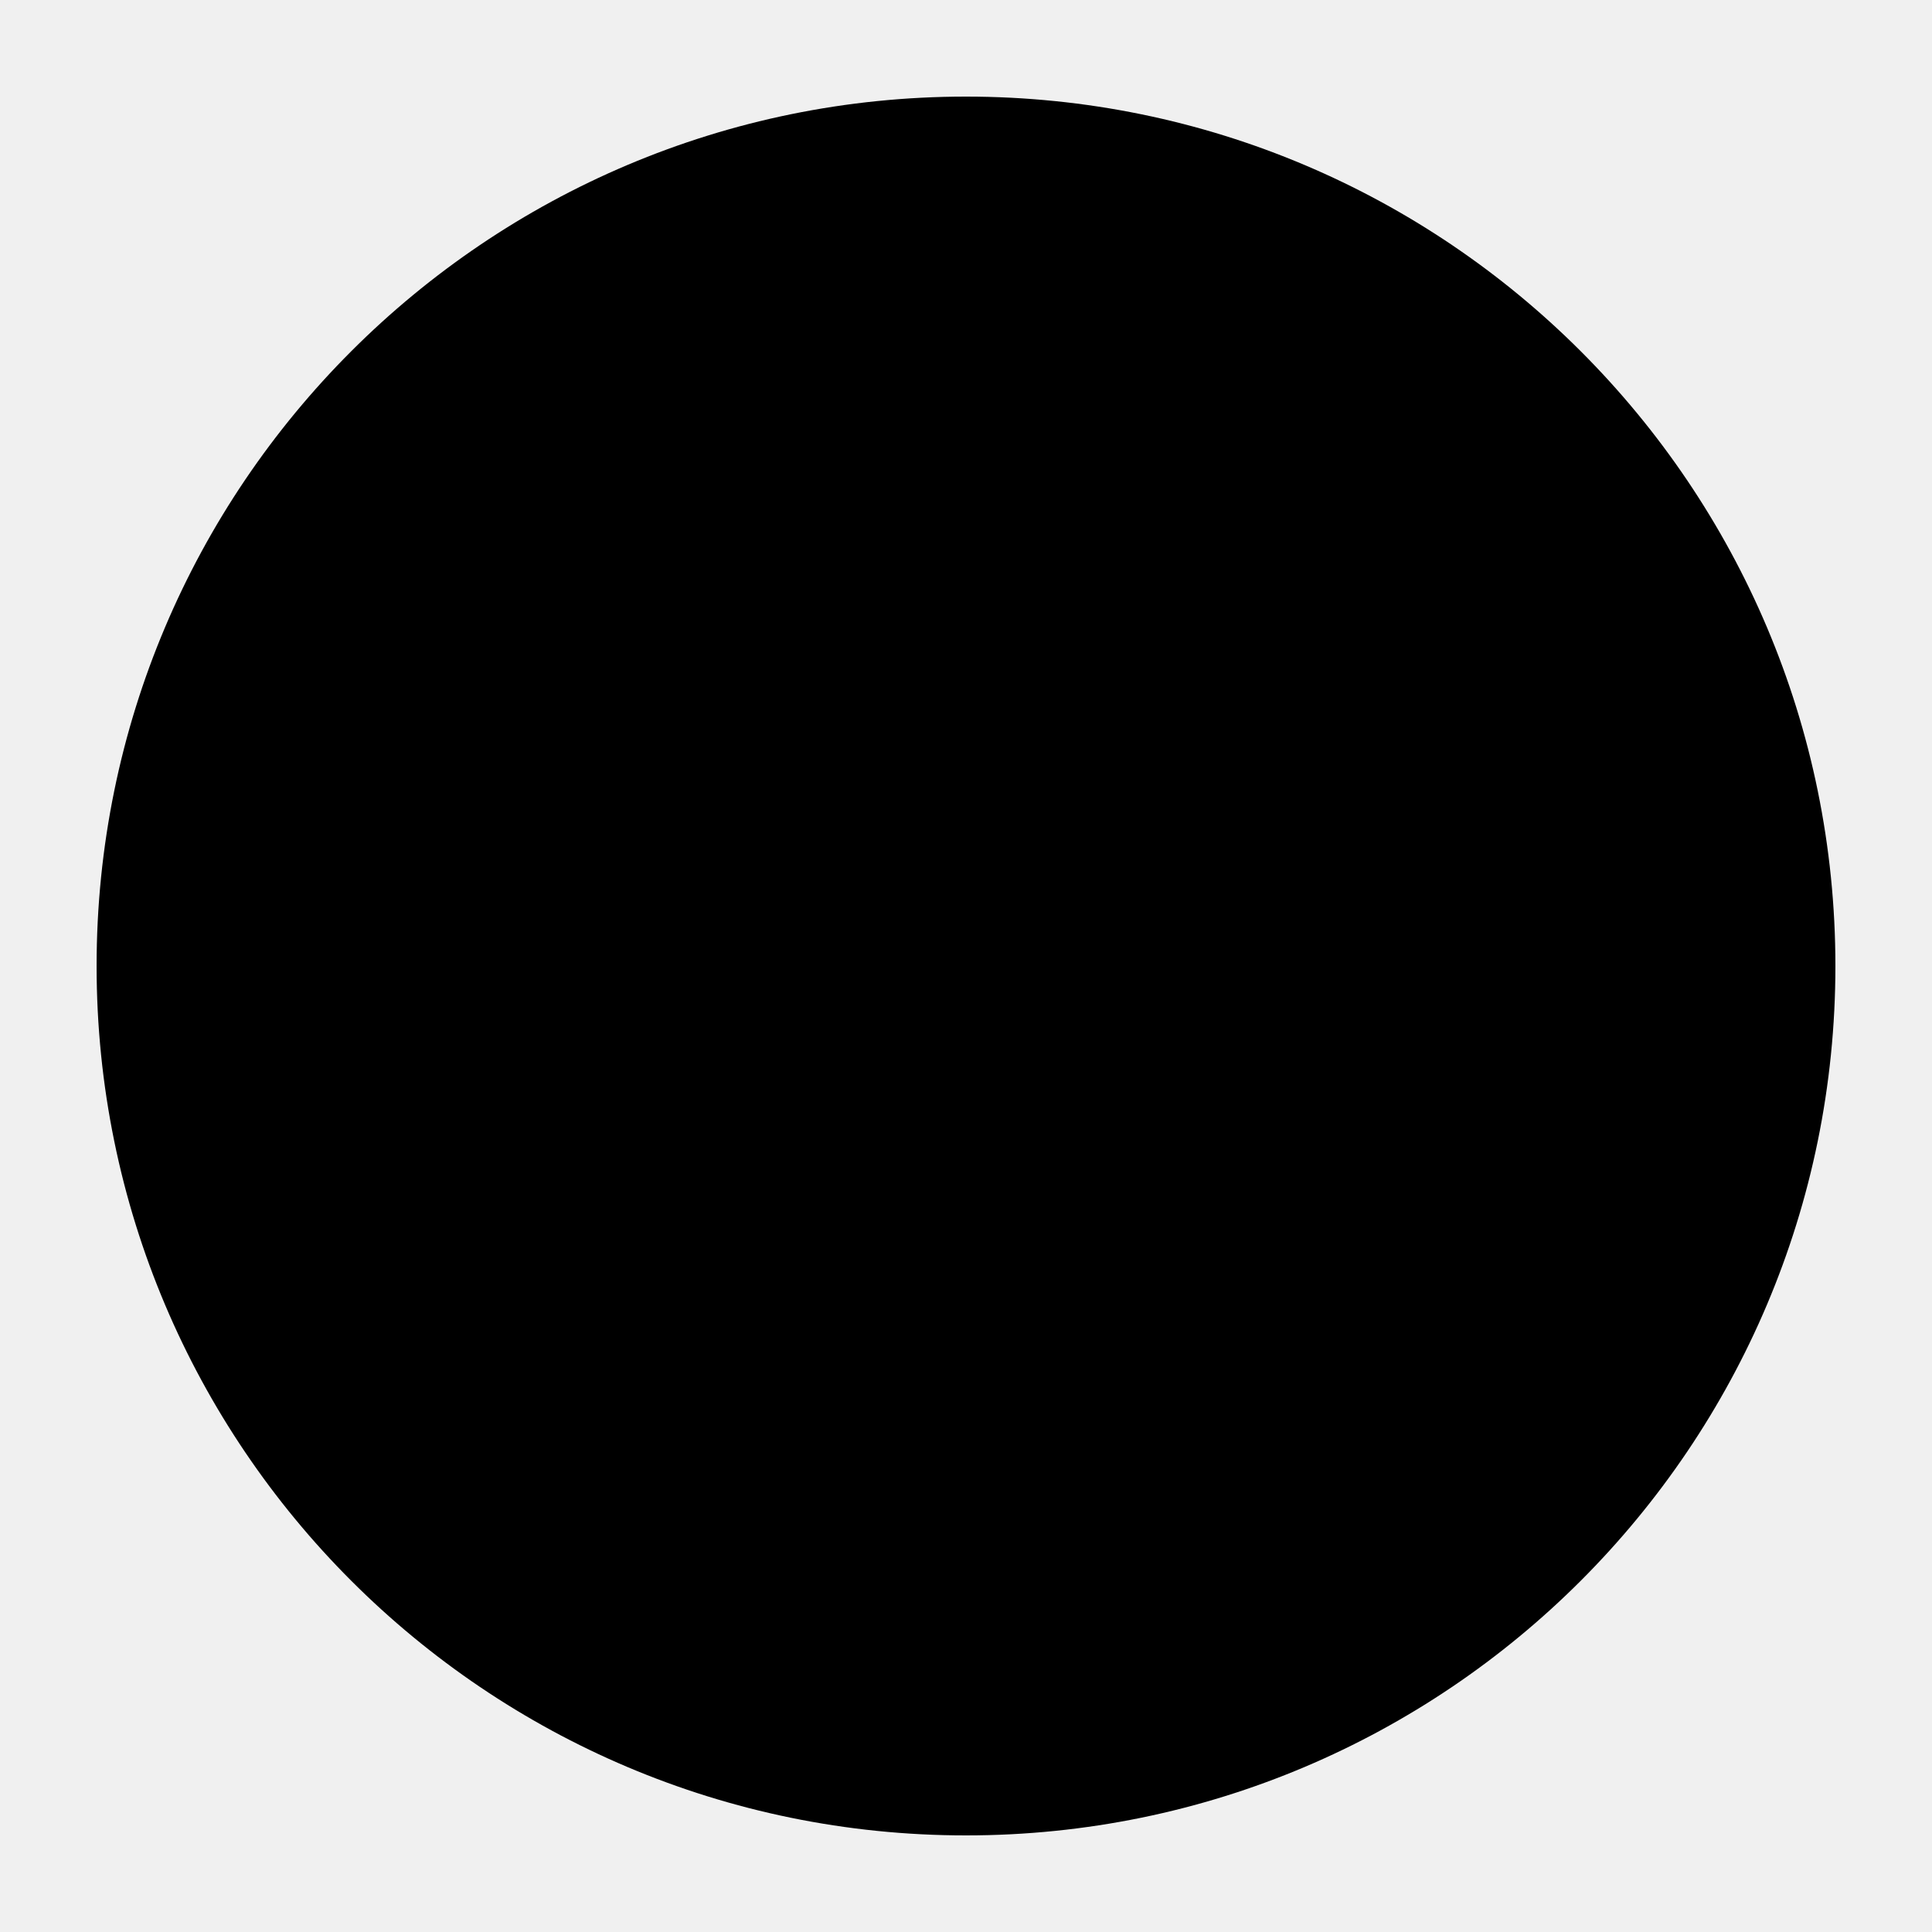
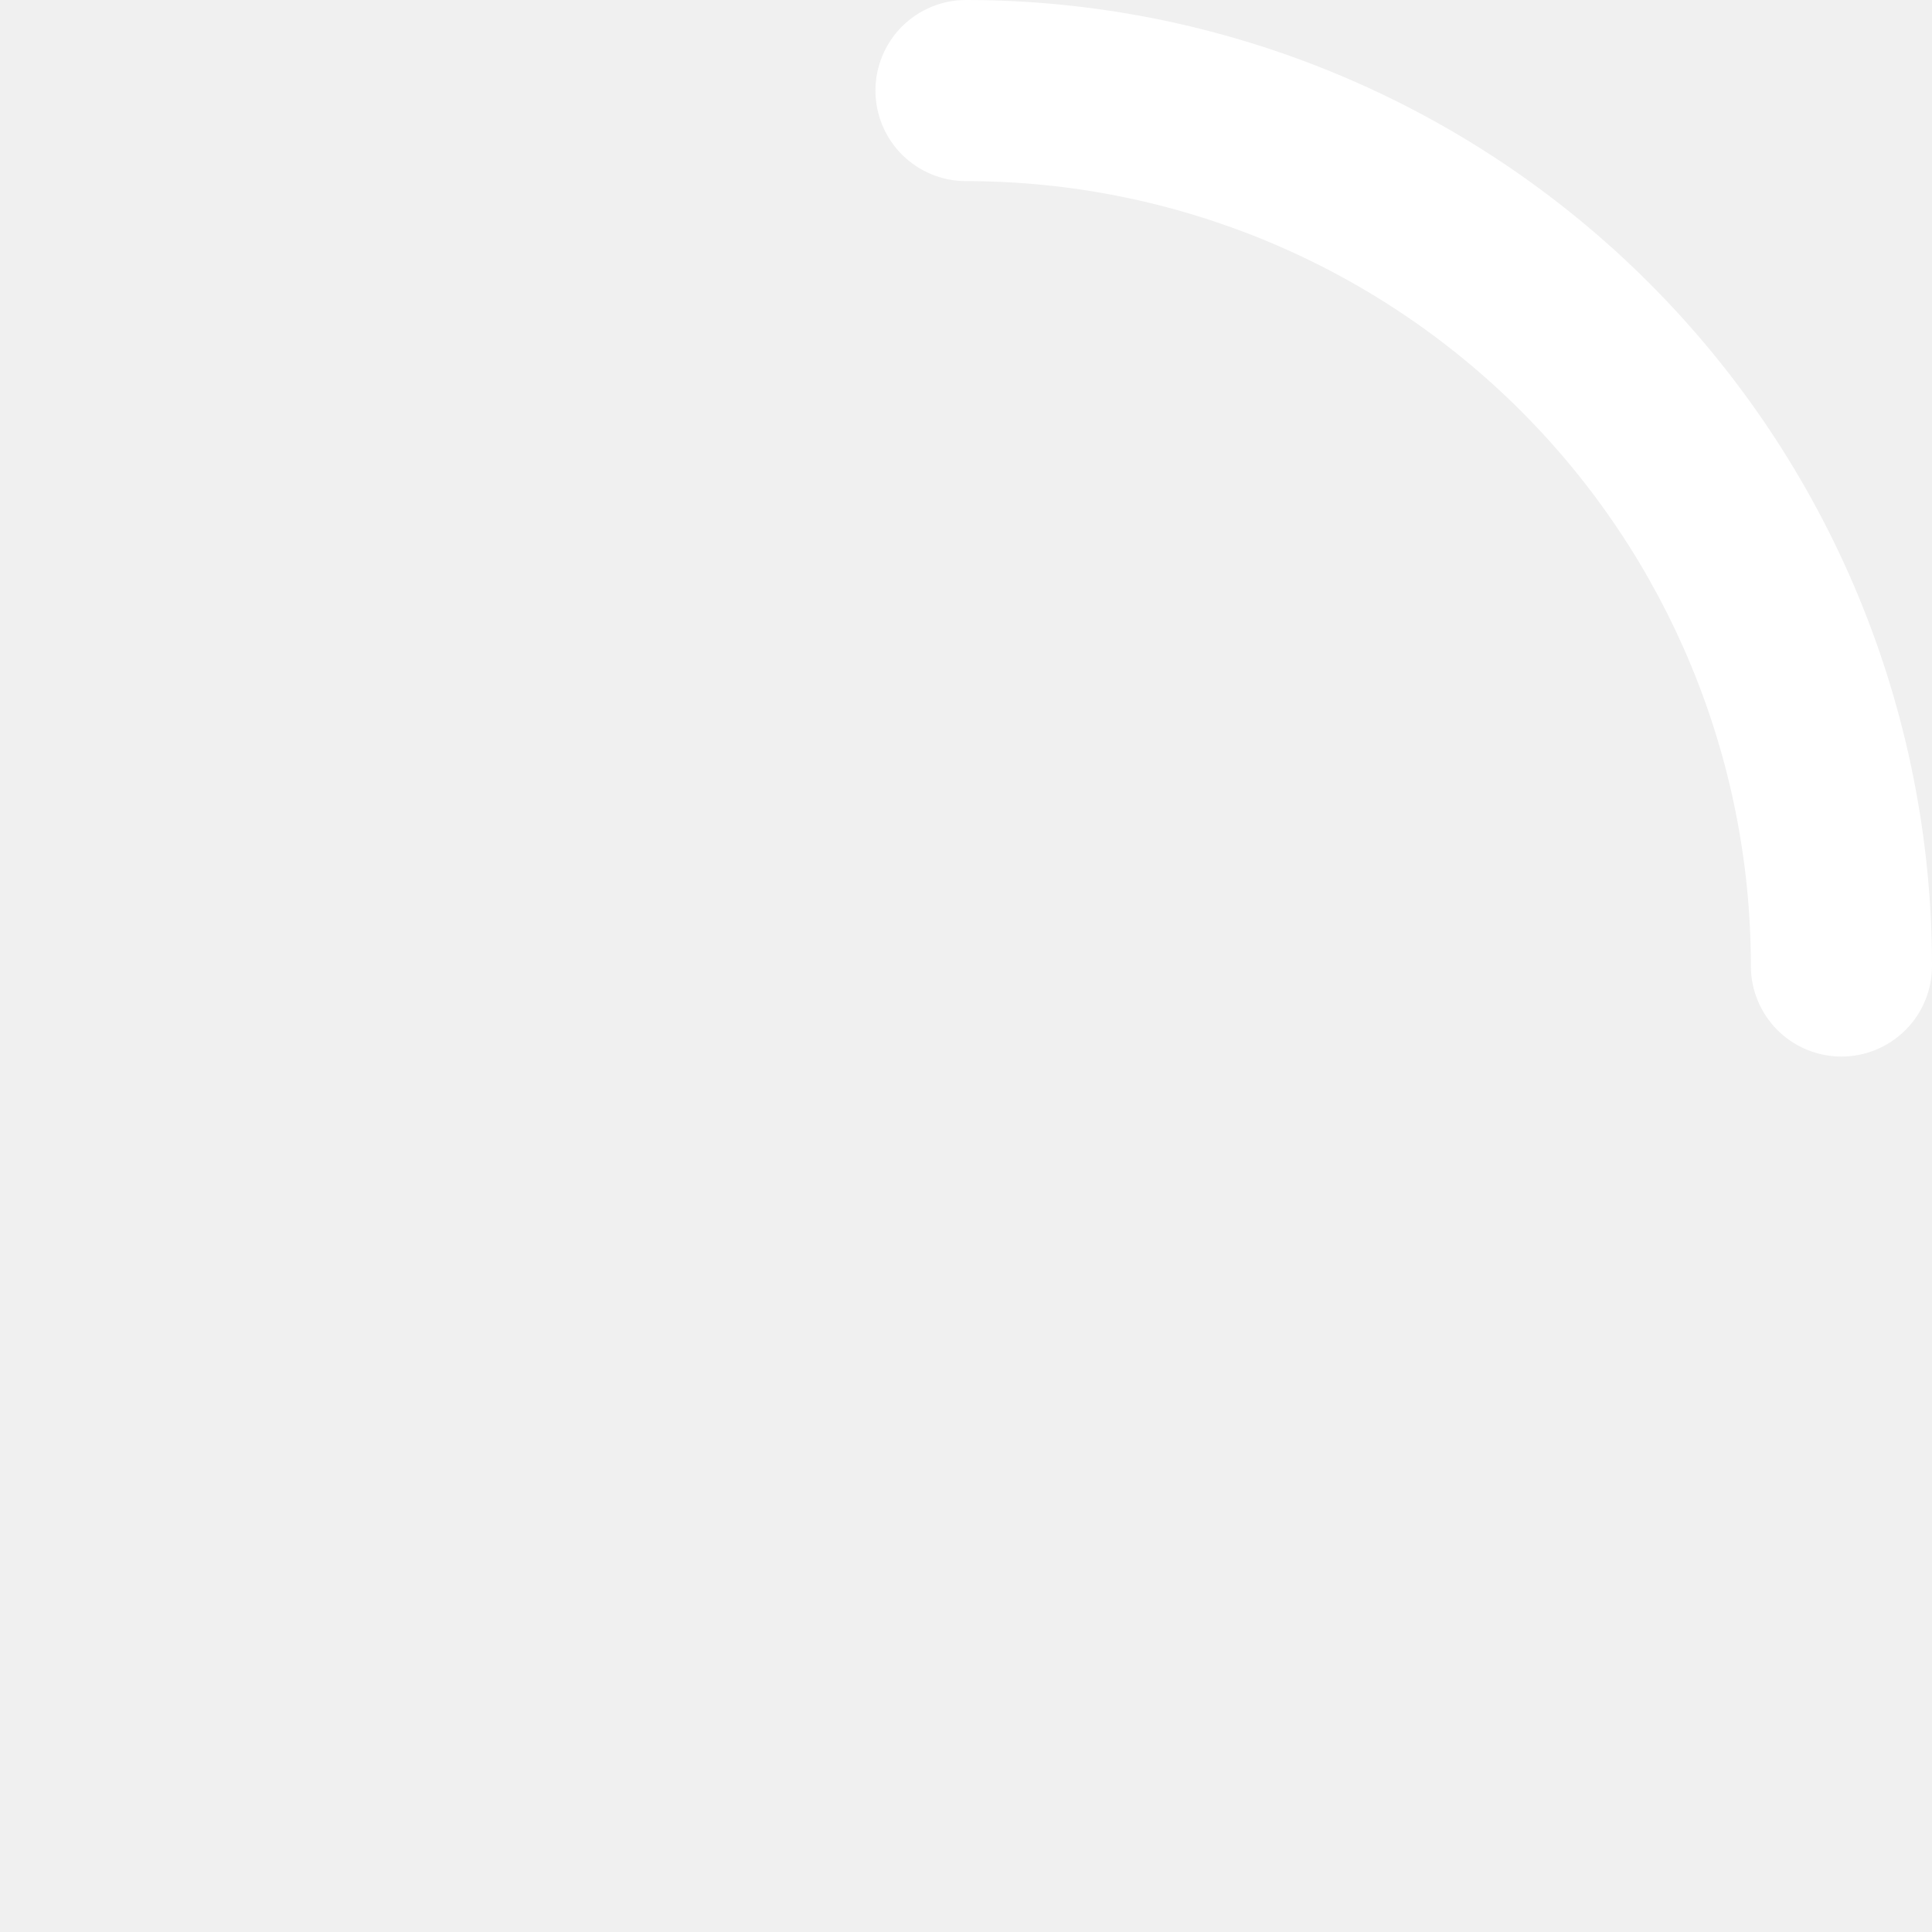
- <svg xmlns="http://www.w3.org/2000/svg" class="circle-svg circle-svg--stroked" viewBox="0 0 100 100">
-   <circle class="circle-svg__circle circle-svg__circle--stroked circle-svg__circle--production circle-svg__circle--stroke-length circle-svg__circle--stroke-length-long" cx="50" cy="50" r="45" />
+ <svg xmlns="http://www.w3.org/2000/svg" width="40" height="40" viewBox="0 0 40 40" fill="none">
+   <path fill-rule="evenodd" clip-rule="evenodd" d="M18.125 1.875C18.125 1.378 18.323 0.901 18.674 0.549C19.026 0.198 19.503 0 20 0C25.304 0 30.391 2.107 34.142 5.858C37.893 9.609 40 14.696 40 20C40 20.497 39.803 20.974 39.451 21.326C39.099 21.677 38.622 21.875 38.125 21.875C37.628 21.875 37.151 21.677 36.799 21.326C36.447 20.974 36.25 20.497 36.25 20C36.25 15.69 34.538 11.557 31.491 8.51C28.443 5.462 24.31 3.75 20 3.75C19.503 3.75 19.026 3.552 18.674 3.201C18.323 2.849 18.125 2.372 18.125 1.875Z" fill="white" />
</svg>
